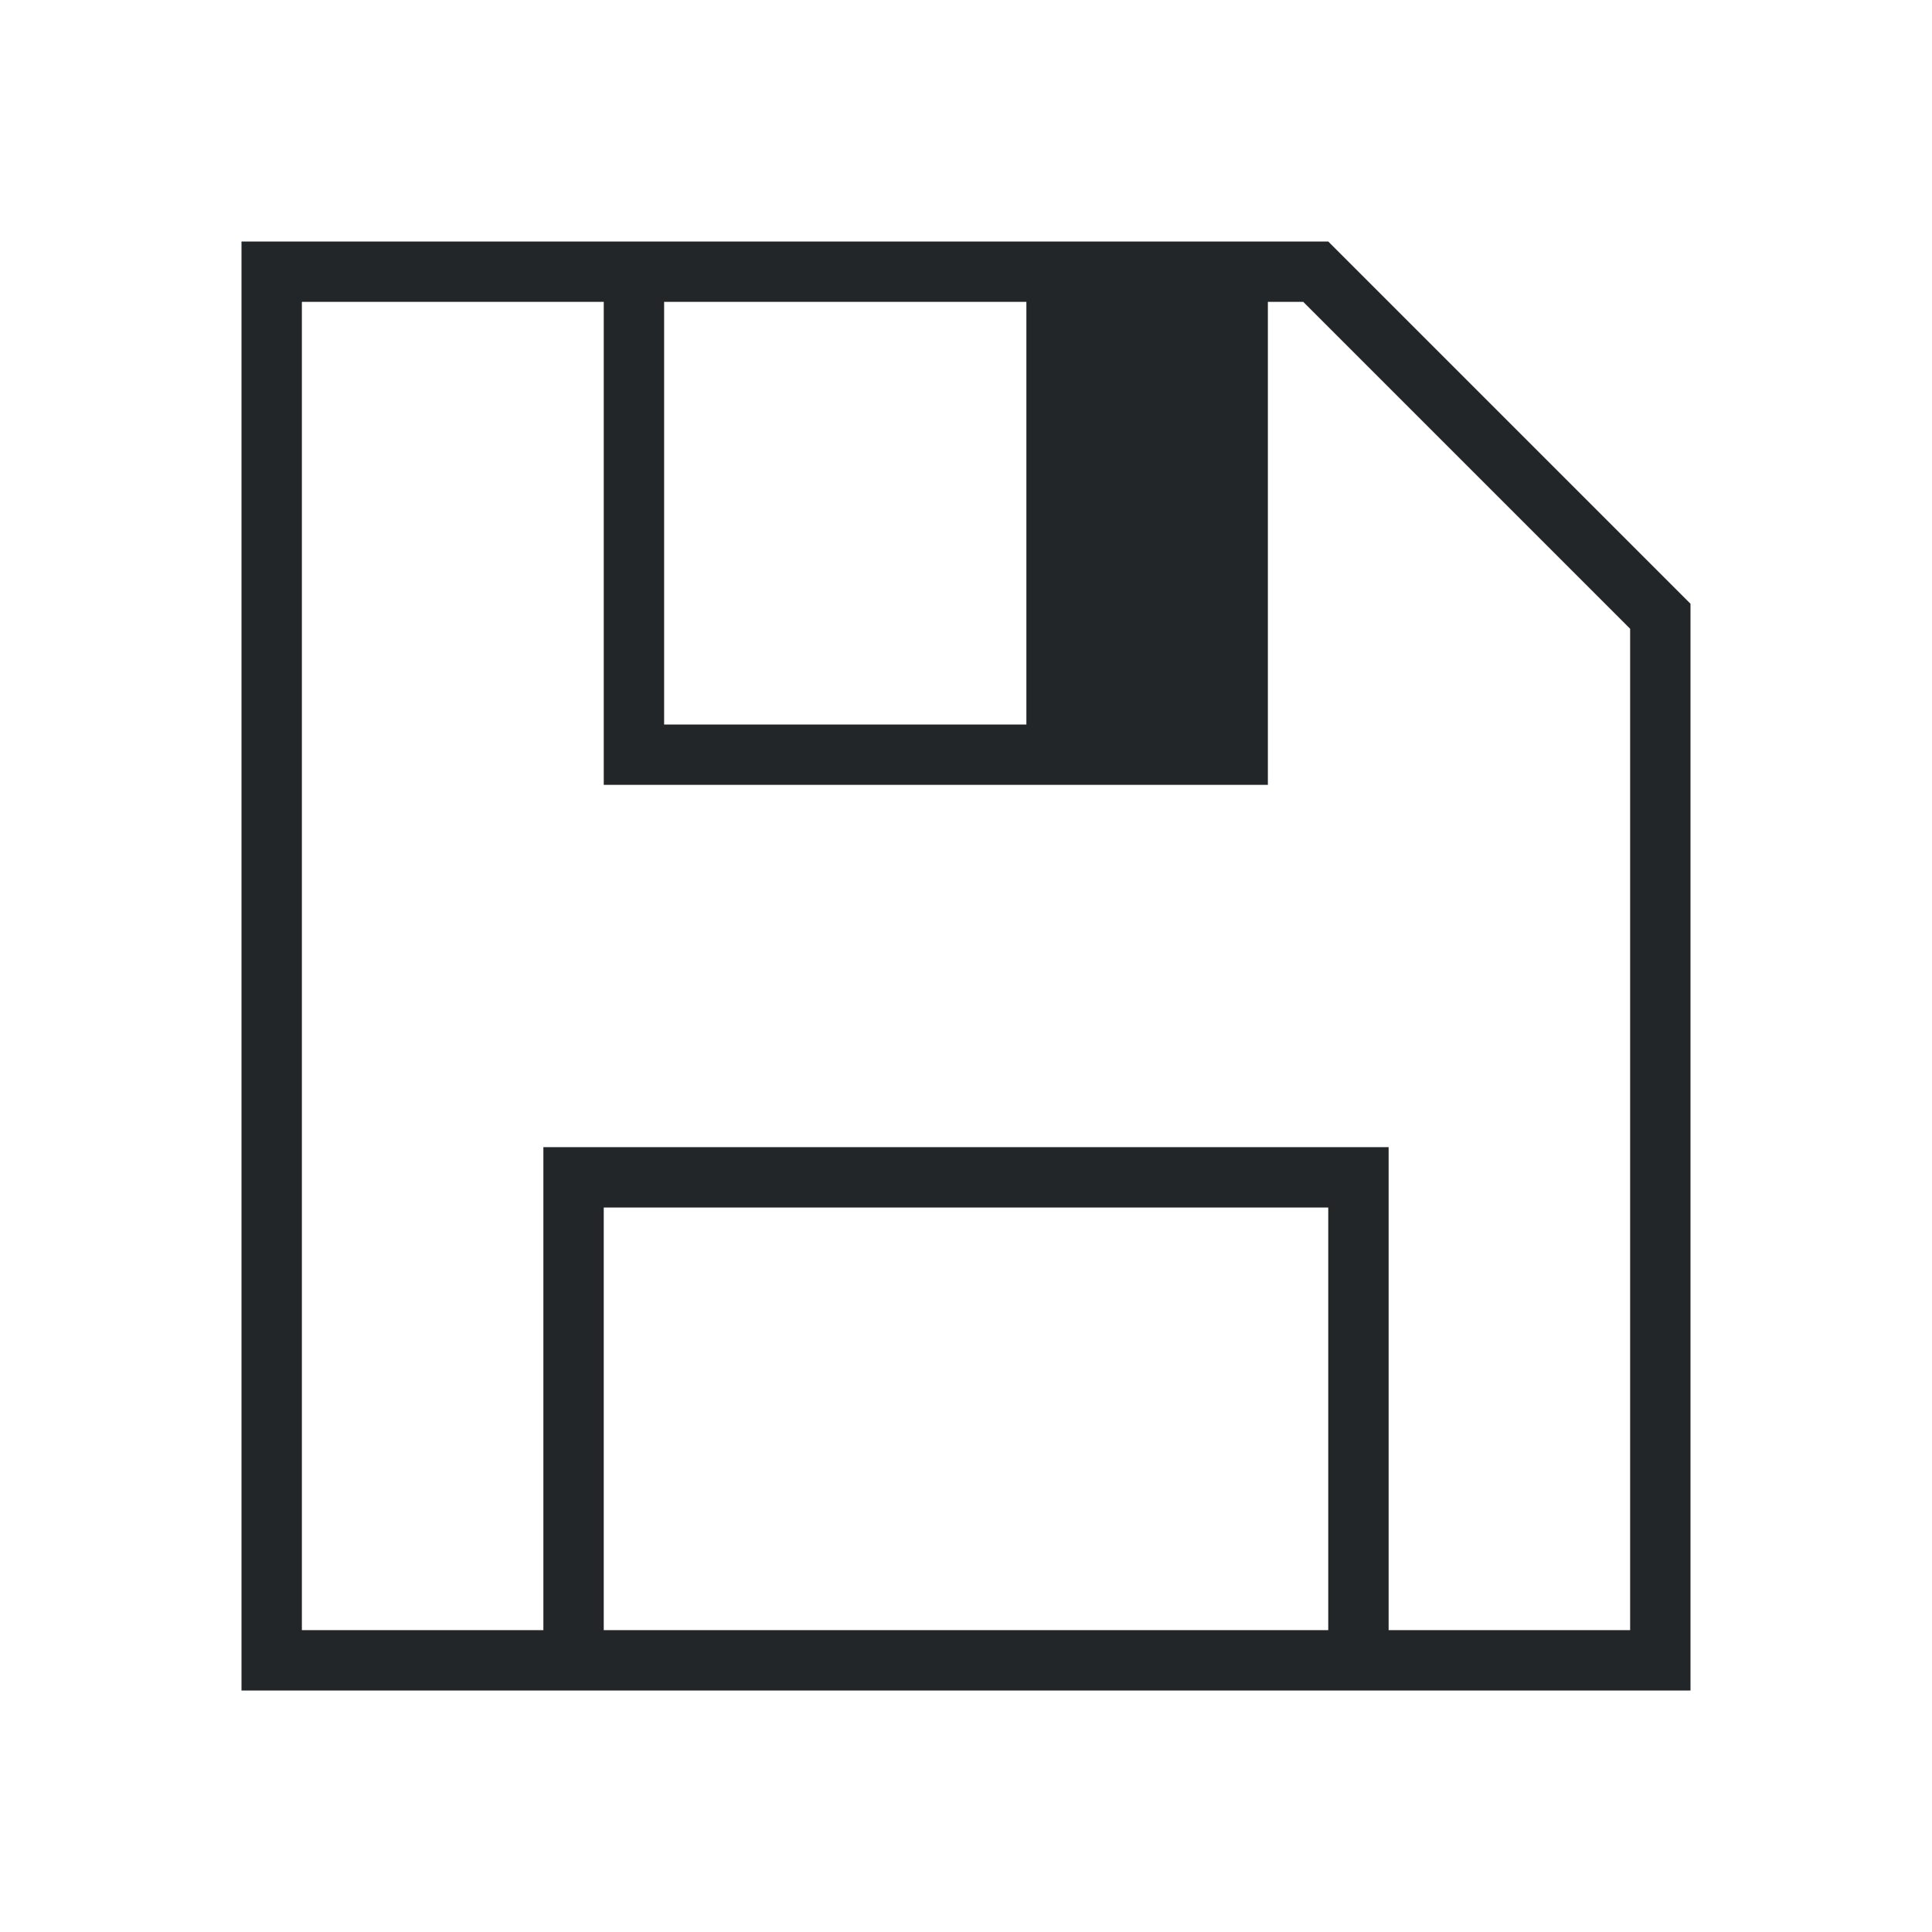
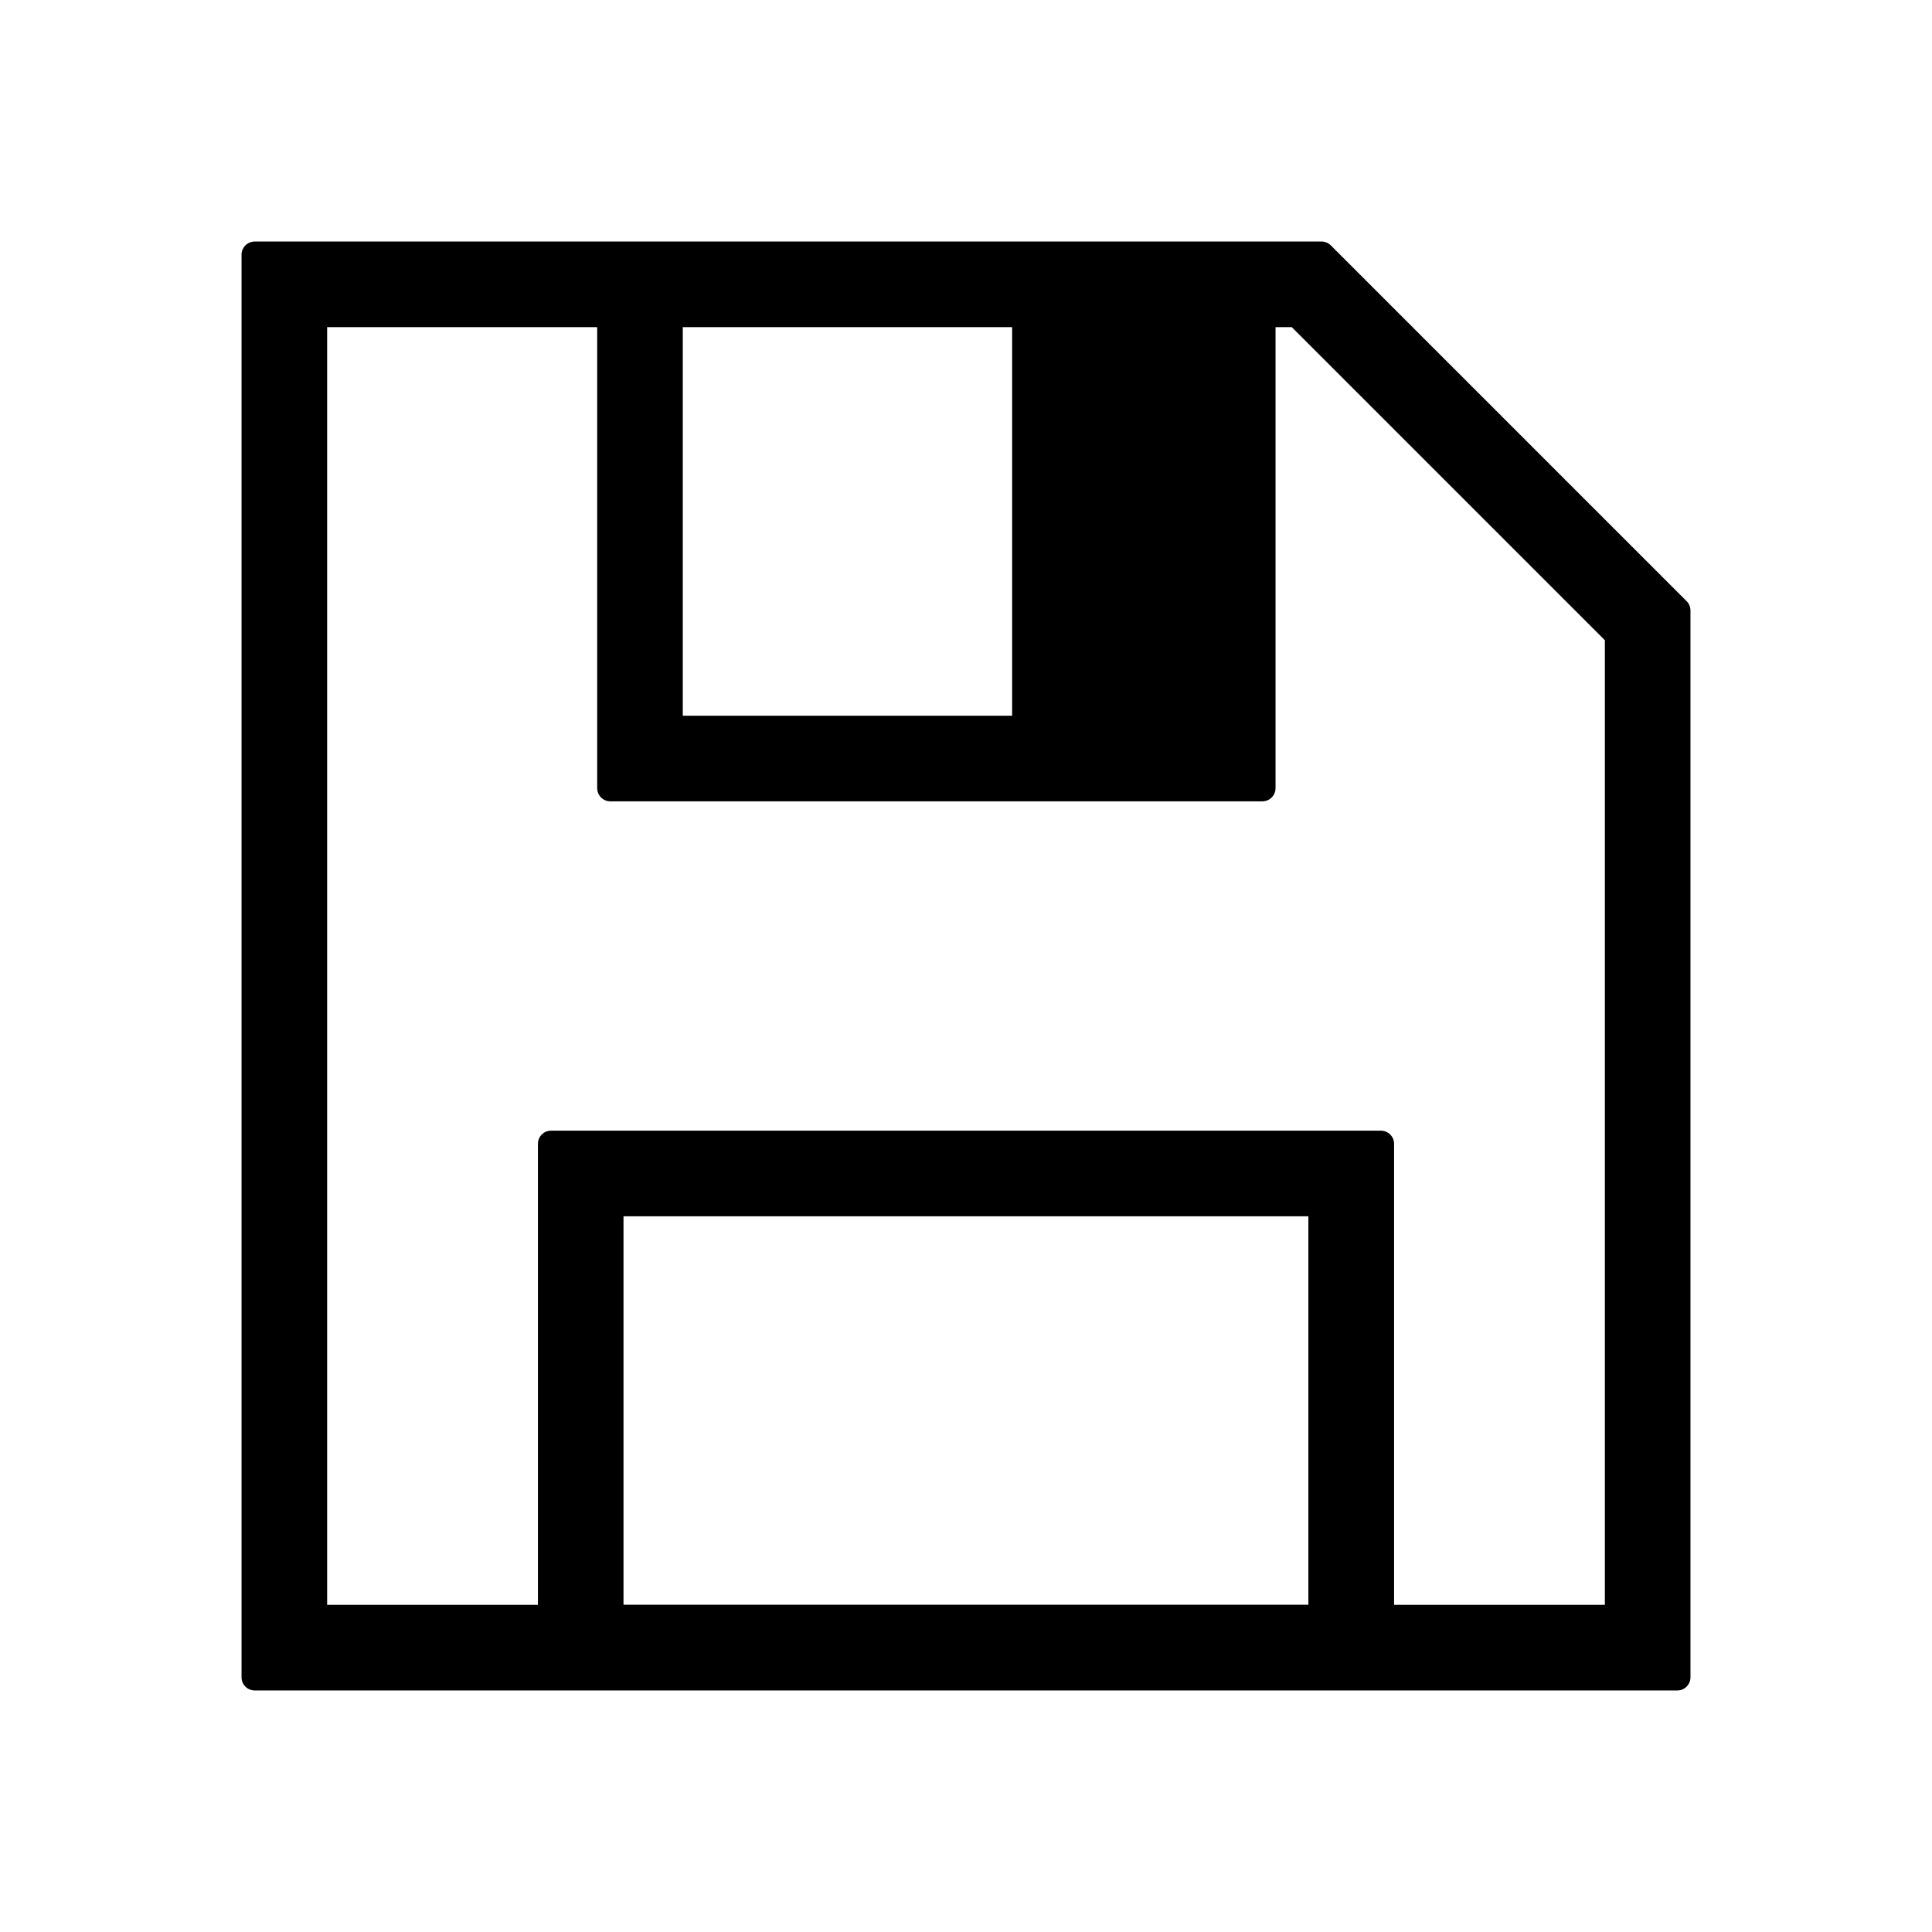
- <svg xmlns="http://www.w3.org/2000/svg" viewBox="0 0 32 32">
+ <svg xmlns="http://www.w3.org/2000/svg" height="16" width="16" id="svg5" version="1.1" viewBox="0 0 16 16">
  <defs id="defs3051">
-     <style type="text/css" id="current-color-scheme">
+     <style id="current-color-scheme" type="text/css">
      .ColorScheme-Text {
        color:#232629;
      }
      </style>
  </defs>
-   <path style="fill:currentColor;fill-opacity:1;stroke:none" d="M 4 4 L 4 28 L 9 28 L 23 28 L 28 28 L 28 10 L 27 9 L 23 5 L 22 4 L 21 4 L 10 4 L 4 4 z M 5 5 L 10 5 L 10 13 L 21 13 L 21 5 L 21.586 5 L 27 10.414 L 27 27 L 23 27 L 23 19 L 9 19 L 9 27 L 5 27 L 5 5 z M 11 5 L 17 5 L 17 12 L 11 12 L 11 5 z M 10 20 L 22 20 L 22 27 L 10 27 L 10 20 z " id="path60" class="ColorScheme-Text" />
+   <path transform="matrix(0.9817831,0,0,0.9817831,0.1457353,0.1457353)" d="M 2,1.889 A 0.111,0.111 0 0 0 1.889,2 V 14 A 0.111,0.111 0 0 0 2,14.111 h 2.5 7 2.5 A 0.111,0.111 0 0 0 14.111,14 V 5 a 0.111,0.111 0 0 0 -0.033,-0.078 l -0.5,-0.5 -2,-2 -0.5,-0.5 A 0.111,0.111 0 0 0 11,1.889 H 10.5 5 Z M 2.611,2.611 H 4.889 V 6.5 A 0.111,0.111 0 0 0 5,6.611 h 5.5 A 0.111,0.111 0 0 0 10.611,6.5 V 2.611 h 0.137 l 2.641,2.641 V 13.389 H 11.611 V 9.5 A 0.111,0.111 0 0 0 11.5,9.389 h -7 A 0.111,0.111 0 0 0 4.389,9.5 v 3.889 H 2.611 Z m 3,0 H 8.389 V 5.889 H 5.611 Z m -0.5,7.5 h 5.777 v 3.277 H 5.111 Z" style="fill:#000000;fill-opacity:1;stroke:none;stroke-width:1.019" id="path60" />
</svg>
